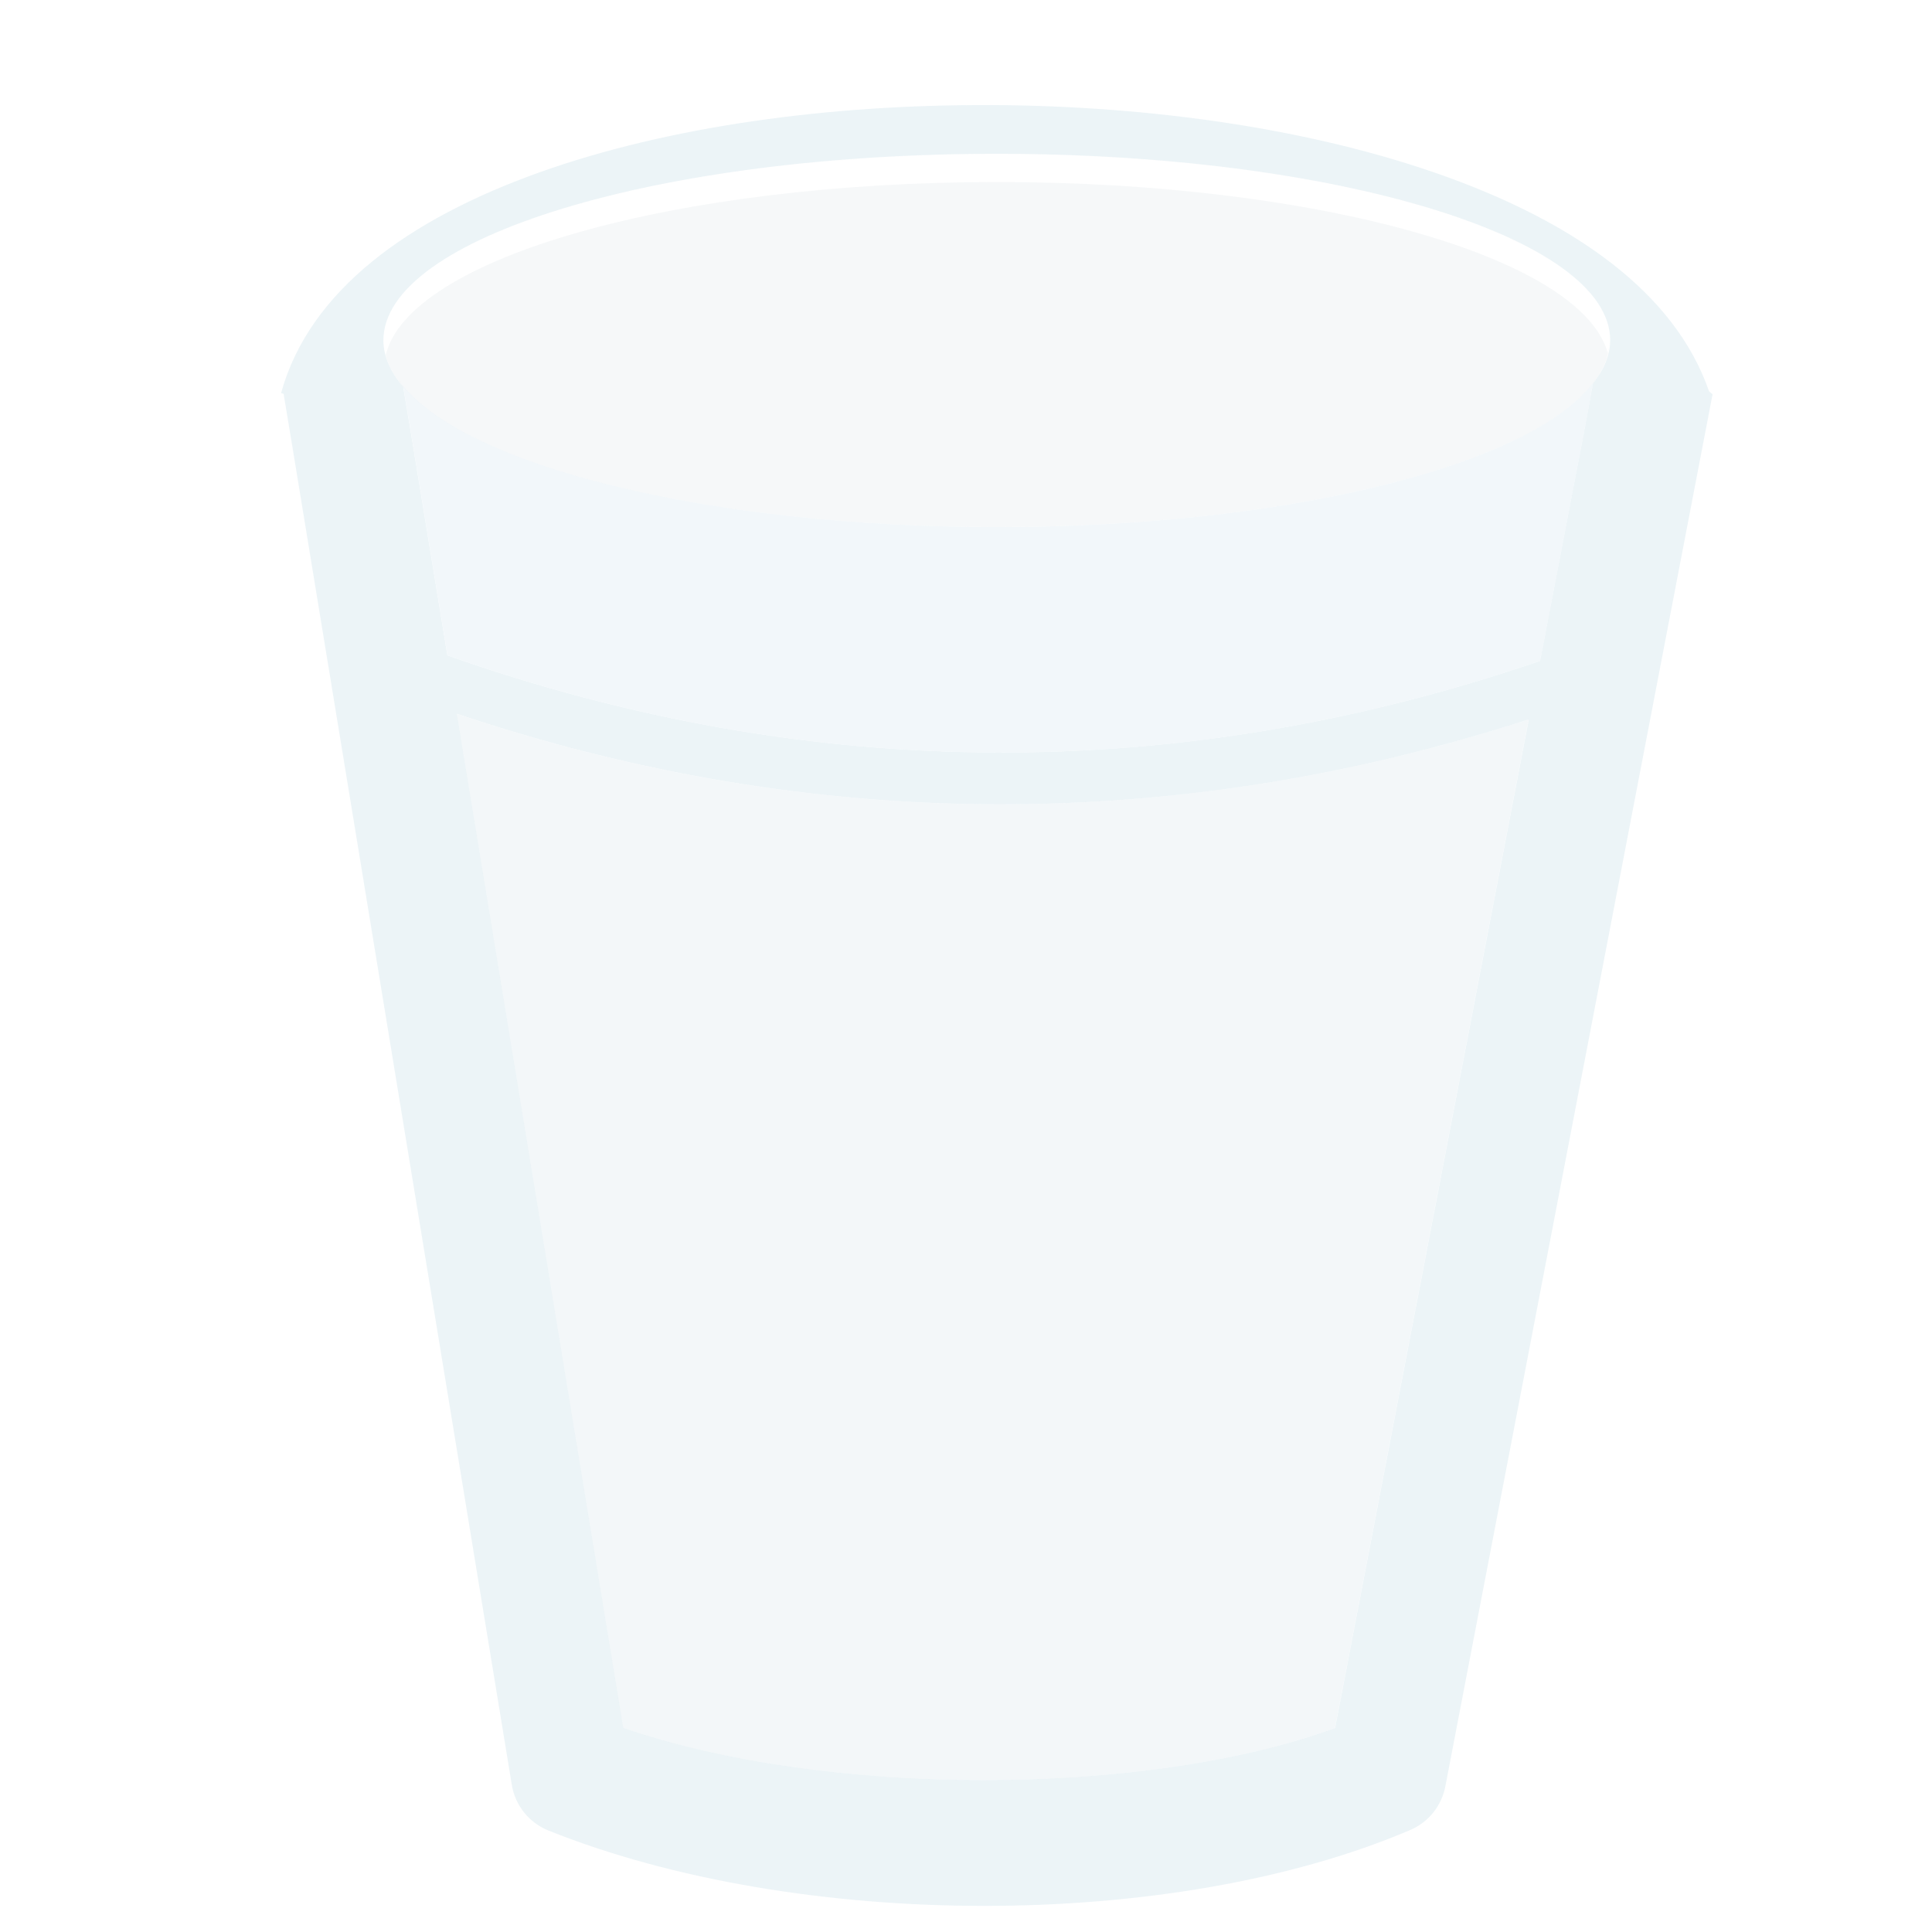
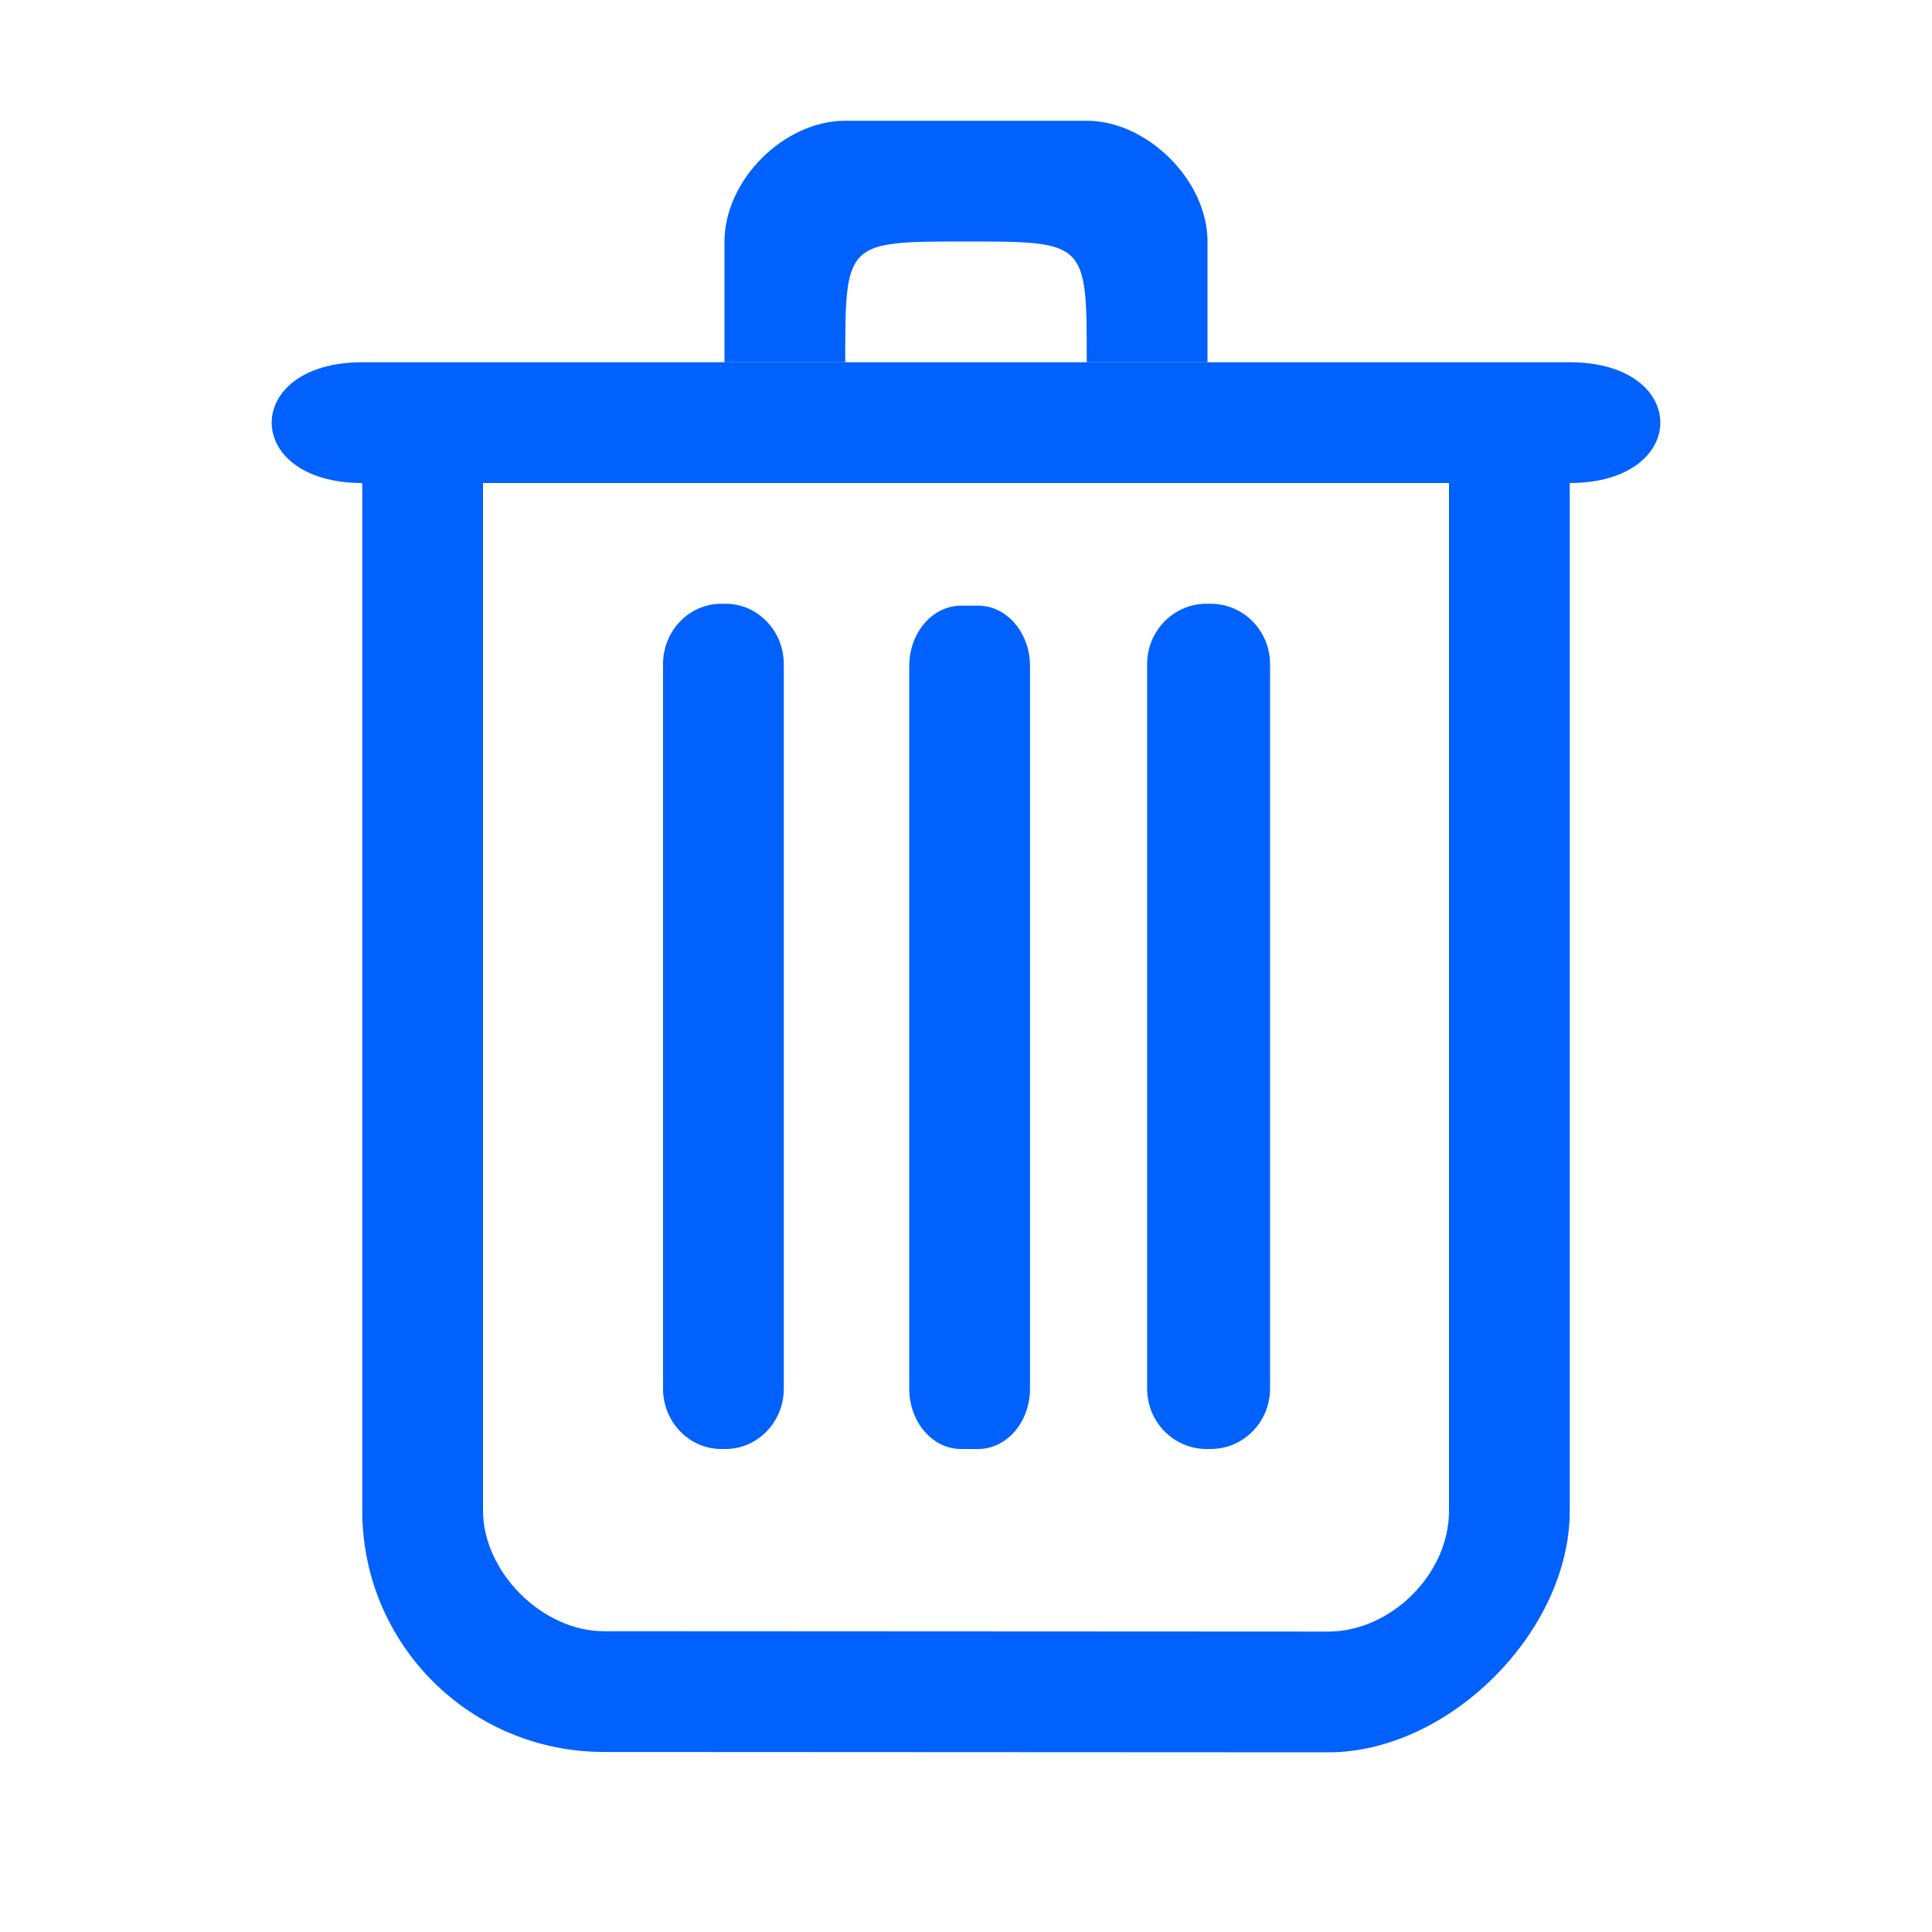
- <svg xmlns="http://www.w3.org/2000/svg" id="svg7384" version="1.1" height="36" width="36">
-   <defs id="defs7386" />
-   <g transform="translate(-442,-156)" id="layer9" style="display:inline" />
-   <g transform="translate(-442,-156)" id="layer10" />
-   <g transform="translate(-442,-156)" id="layer11" />
-   <g transform="translate(-442,-156)" id="layer12" />
-   <g transform="translate(-442,-156)" id="layer13">
-     <g id="g889" transform="matrix(0.96575,0,0,0.96575,16.16118,6.418791)">
-       <path id="rect830" d="m 460.044,156.914 c -3.115,-0.013 -6.22,0.412 -8.709,1.303 -2.489,0.891 -4.423,2.264 -4.971,4.254 l 0.049,0.014 0.184,1.109 4.219,25.73 c 0.065,0.397 0.333,0.731 0.707,0.881 4.818,1.931 12.036,1.95 16.627,-0.01 0.352,-0.15 0.606,-0.466 0.678,-0.842 l 4.939,-25.729 0.217,-1.131 -0.068,-0.057 c -0.665,-1.92 -2.62,-3.262 -5.107,-4.154 -2.525,-0.905 -5.648,-1.356 -8.764,-1.369 z m 0.131,0.939 a 11.834,3.602 0 0 1 11.834,3.602 11.834,3.602 0 0 1 -0.334,0.832 l -0.166,0.904 -0.854,4.447 c -6.905,2.364 -14.022,2.384 -21.082,-0.107 l -0.707,-4.311 -0.145,-0.867 a 11.834,3.602 0 0 1 -0.383,-0.898 11.834,3.602 0 0 1 11.836,-3.602 z m -10.418,10.805 c 6.911,2.32 13.913,2.303 20.682,0.107 l -3.738,19.461 c -3.65,1.334 -9.819,1.348 -13.734,-0.004 z" style="color:#000000;font-style:normal;font-variant:normal;font-weight:normal;font-stretch:normal;font-size:medium;line-height:normal;font-family:sans-serif;font-variant-ligatures:normal;font-variant-position:normal;font-variant-caps:normal;font-variant-numeric:normal;font-variant-alternates:normal;font-feature-settings:normal;text-indent:0;text-align:start;text-decoration:none;text-decoration-line:none;text-decoration-style:solid;text-decoration-color:#000000;letter-spacing:normal;word-spacing:normal;text-transform:none;writing-mode:lr-tb;direction:ltr;text-orientation:mixed;dominant-baseline:auto;baseline-shift:baseline;text-anchor:start;white-space:normal;shape-padding:0;clip-rule:nonzero;display:inline;overflow:visible;visibility:visible;opacity:1;isolation:auto;mix-blend-mode:normal;color-interpolation:sRGB;color-interpolation-filters:linearRGB;solid-color:#000000;solid-opacity:1;vector-effect:none;fill:#e8f1f5;fill-opacity:0.831;fill-rule:nonzero;stroke:none;stroke-width:2.3;stroke-linecap:square;stroke-linejoin:round;stroke-miterlimit:4;stroke-dasharray:none;stroke-dashoffset:0;stroke-opacity:1;color-rendering:auto;image-rendering:auto;shape-rendering:auto;text-rendering:auto;enable-background:accumulate" />
-       <path id="path854" d="m 460.175,158.398 a 11.834,3.602 0 0 0 -11.793,3.344 11.834,3.602 0 0 0 11.793,3.314 11.834,3.602 0 0 0 11.791,-3.342 11.834,3.602 0 0 0 -11.791,-3.316 z" style="opacity:1;fill:#eaf0f3;fill-opacity:0.43;stroke:none;stroke-width:2.396;stroke-linecap:square;stroke-linejoin:round;stroke-miterlimit:4;stroke-dasharray:none;stroke-opacity:1" />
-       <path id="path865" d="m 471.791,162.113 a 11.834,3.602 0 0 1 -11.615,2.943 11.834,3.602 0 0 1 -11.529,-2.816 11.834,3.602 0 0 0 0.076,0.113 l 0.145,0.867 0.707,4.311 c 7.06,2.492 14.177,2.472 21.082,0.107 l 0.854,-4.447 0.166,-0.904 a 11.834,3.602 0 0 0 0.115,-0.174 z" style="fill:#f0f6f9;fill-opacity:0.845;stroke:none;stroke-width:1px;stroke-linecap:butt;stroke-linejoin:miter;stroke-opacity:1" />
-       <path id="path873" d="m 460.175,157.853 c 0.785,0 1.549,0.026 2.291,0.07 a 11.834,3.602 0 0 0 -2.291,-0.07 z m 0,0 a 11.834,3.602 0 0 0 -2.232,0.068 c 0.724,-0.042 1.468,-0.068 2.232,-0.068 z m 2.523,0.086 c 0.689,0.046 1.357,0.109 1.996,0.189 a 11.834,3.602 0 0 0 -1.996,-0.189 z m -5.119,0.006 a 11.834,3.602 0 0 0 -1.902,0.182 c 0.609,-0.076 1.247,-0.137 1.902,-0.182 z m 7.275,0.203 c 0.657,0.086 1.284,0.191 1.873,0.311 a 11.834,3.602 0 0 0 -1.873,-0.311 z m -9.455,0.016 a 11.834,3.602 0 0 0 -1.775,0.293 c 0.559,-0.113 1.155,-0.209 1.775,-0.293 z m 11.41,0.311 c 0.593,0.122 1.143,0.262 1.652,0.414 a 11.834,3.602 0 0 0 -1.652,-0.414 z m -13.354,0.019 a 11.834,3.602 0 0 0 -1.609,0.404 c 0.494,-0.149 1.036,-0.283 1.609,-0.404 z m 15.113,0.424 c 0.483,0.148 0.915,0.311 1.309,0.482 a 11.834,3.602 0 0 0 -1.309,-0.482 z m -16.838,0.018 a 11.834,3.602 0 0 0 -1.342,0.494 c 0.397,-0.177 0.85,-0.341 1.342,-0.494 z m 18.338,0.547 c 0.077,0.036 0.146,0.073 0.219,0.109 a 11.834,3.602 0 0 0 -0.219,-0.109 z m 0.604,0.314 c 0.052,0.03 0.098,0.061 0.146,0.092 a 11.834,3.602 0 0 0 -0.146,-0.092 z m 0.486,0.322 c 0.049,0.037 0.09,0.076 0.135,0.113 a 11.834,3.602 0 0 0 -0.135,-0.113 z m 0.373,0.332 c 0.041,0.043 0.074,0.086 0.109,0.129 a 11.834,3.602 0 0 0 -0.109,-0.129 z m 0.271,0.348 c 0.029,0.048 0.051,0.096 0.074,0.145 a 11.834,3.602 0 0 0 -0.074,-0.145 z m 0.205,0.656 c -10e-4,0.081 -0.03,0.161 -0.051,0.242 a 11.834,3.602 0 0 1 0.002,0.004 11.834,3.602 0 0 0 0.049,-0.246 z m -0.068,0.332 c -2.4e-4,7.5e-4 -0.002,0.001 -0.002,0.002 -0.007,0.02 -0.004,0.041 -0.012,0.061 a 11.834,3.602 0 0 0 0.014,-0.062 z m -23.307,0.438 a 11.834,3.602 0 0 0 0.088,0.129 11.834,3.602 0 0 1 -0.057,-0.084 11.834,3.602 0 0 1 -0.031,-0.045 z m 1.123,6.434 3.209,19.564 c 3.916,1.352 10.084,1.338 13.734,0.004 l 3.738,-19.461 c -6.769,2.195 -13.77,2.212 -20.682,-0.107 z" style="color:#000000;font-style:normal;font-variant:normal;font-weight:normal;font-stretch:normal;font-size:medium;line-height:normal;font-family:sans-serif;font-variant-ligatures:normal;font-variant-position:normal;font-variant-caps:normal;font-variant-numeric:normal;font-variant-alternates:normal;font-feature-settings:normal;text-indent:0;text-align:start;text-decoration:none;text-decoration-line:none;text-decoration-style:solid;text-decoration-color:#000000;letter-spacing:normal;word-spacing:normal;text-transform:none;writing-mode:lr-tb;direction:ltr;text-orientation:mixed;dominant-baseline:auto;baseline-shift:baseline;text-anchor:start;white-space:normal;shape-padding:0;clip-rule:nonzero;display:inline;overflow:visible;visibility:visible;opacity:1;isolation:auto;mix-blend-mode:normal;color-interpolation:sRGB;color-interpolation-filters:linearRGB;solid-color:#000000;solid-opacity:1;vector-effect:none;fill:#e8f1f5;fill-opacity:0.508;fill-rule:nonzero;stroke:none;stroke-width:2.3;stroke-linecap:square;stroke-linejoin:round;stroke-miterlimit:4;stroke-dasharray:none;stroke-dashoffset:0;stroke-opacity:1;color-rendering:auto;image-rendering:auto;shape-rendering:auto;text-rendering:auto;enable-background:accumulate" />
-     </g>
+ <svg xmlns="http://www.w3.org/2000/svg" id="svg7384" version="1.1" height="16" width="16">
+   <defs id="defs7386">
+     <clipPath clipPathUnits="userSpaceOnUse" id="clipPath9475">
+       <rect style="opacity:1;fill:#135add;fill-opacity:1;stroke:none;stroke-width:0.2;stroke-linecap:round;stroke-linejoin:round;stroke-miterlimit:4;stroke-dasharray:none;stroke-opacity:1" id="rect9477" width="48" height="102" x="542" y="152" />
+     </clipPath>
+   </defs>
+   <g transform="translate(-442,-176)" id="layer9" style="display:inline" />
+   <g transform="translate(-442,-176)" id="layer10" />
+   <g transform="translate(-442,-176)" id="layer11" />
+   <g transform="translate(-442,-176)" id="layer12" />
+   <g transform="translate(-442,-176)" id="layer13">
+     <path style="opacity:1;fill:#0061fc;fill-opacity:1;stroke:none;stroke-width:0.2;stroke-linecap:round;stroke-linejoin:round;stroke-miterlimit:4;stroke-dasharray:none;stroke-opacity:1" d="m 3,4 v 8.509 c 0,1.108 0.892,1.999 2,2 l 6,0.003 c 1,0 2,-1 2,-2 V 4 h -1 v 8.512 c 0,0.525 -0.482,1 -1,1 l -6,-0.003 c -0.509,0 -1,-0.491 -1,-1 V 4 Z" transform="translate(442,176)" id="rect9479" />
+     <path style="fill:#0061fc;fill-opacity:1;stroke:none;stroke-width:0.2;stroke-linecap:butt;stroke-linejoin:miter;stroke-miterlimit:4;stroke-dasharray:none;stroke-opacity:1" d="m 445,179 c -1,0 -1,1 0,1 h 10 c 1,0 1,-1 0,-1 z" id="path9482" />
+     <path style="fill:#0061fc;fill-opacity:1;stroke:none;stroke-width:0.1;stroke-linecap:butt;stroke-linejoin:miter;stroke-miterlimit:4;stroke-dasharray:none;stroke-opacity:1" d="m 448,179 v -1 c 0,-0.507 0.491,-1 1,-1 h 2 c 0.5,0 1,0.493 1,1 v 1 h -1 c 0,-1 0,-1 -1,-1 v 0 c -1,0 -1,0 -1,1 z" id="path9484" />
+     <rect style="opacity:1;fill:#0061fc;fill-opacity:1;stroke:none;stroke-width:0;stroke-linecap:round;stroke-linejoin:round;stroke-miterlimit:4;stroke-dasharray:none;stroke-opacity:1" id="rect9505" width="1" height="7" x="447.491" y="181" rx="0.483" ry="0.5" />
+     <rect ry="0.5" rx="0.429" y="181.016" x="449.53" height="6.984" width="1" id="rect9507" style="opacity:1;fill:#0061fc;fill-opacity:1;stroke:none;stroke-width:0;stroke-linecap:round;stroke-linejoin:round;stroke-miterlimit:4;stroke-dasharray:none;stroke-opacity:1" />
+     <rect style="opacity:1;fill:#0061fc;fill-opacity:1;stroke:none;stroke-width:0;stroke-linecap:round;stroke-linejoin:round;stroke-miterlimit:4;stroke-dasharray:none;stroke-opacity:1" id="rect9509" width="1.018" height="7" x="451.5" y="181" rx="0.492" ry="0.5" />
  </g>
-   <g transform="translate(-442,-156)" id="layer14" />
-   <g transform="translate(-442,-156)" id="layer15" style="display:inline" />
+   <g transform="translate(-442,-176)" id="layer14" />
+   <g transform="translate(-442,-176)" id="layer15" style="display:inline" />
</svg>
